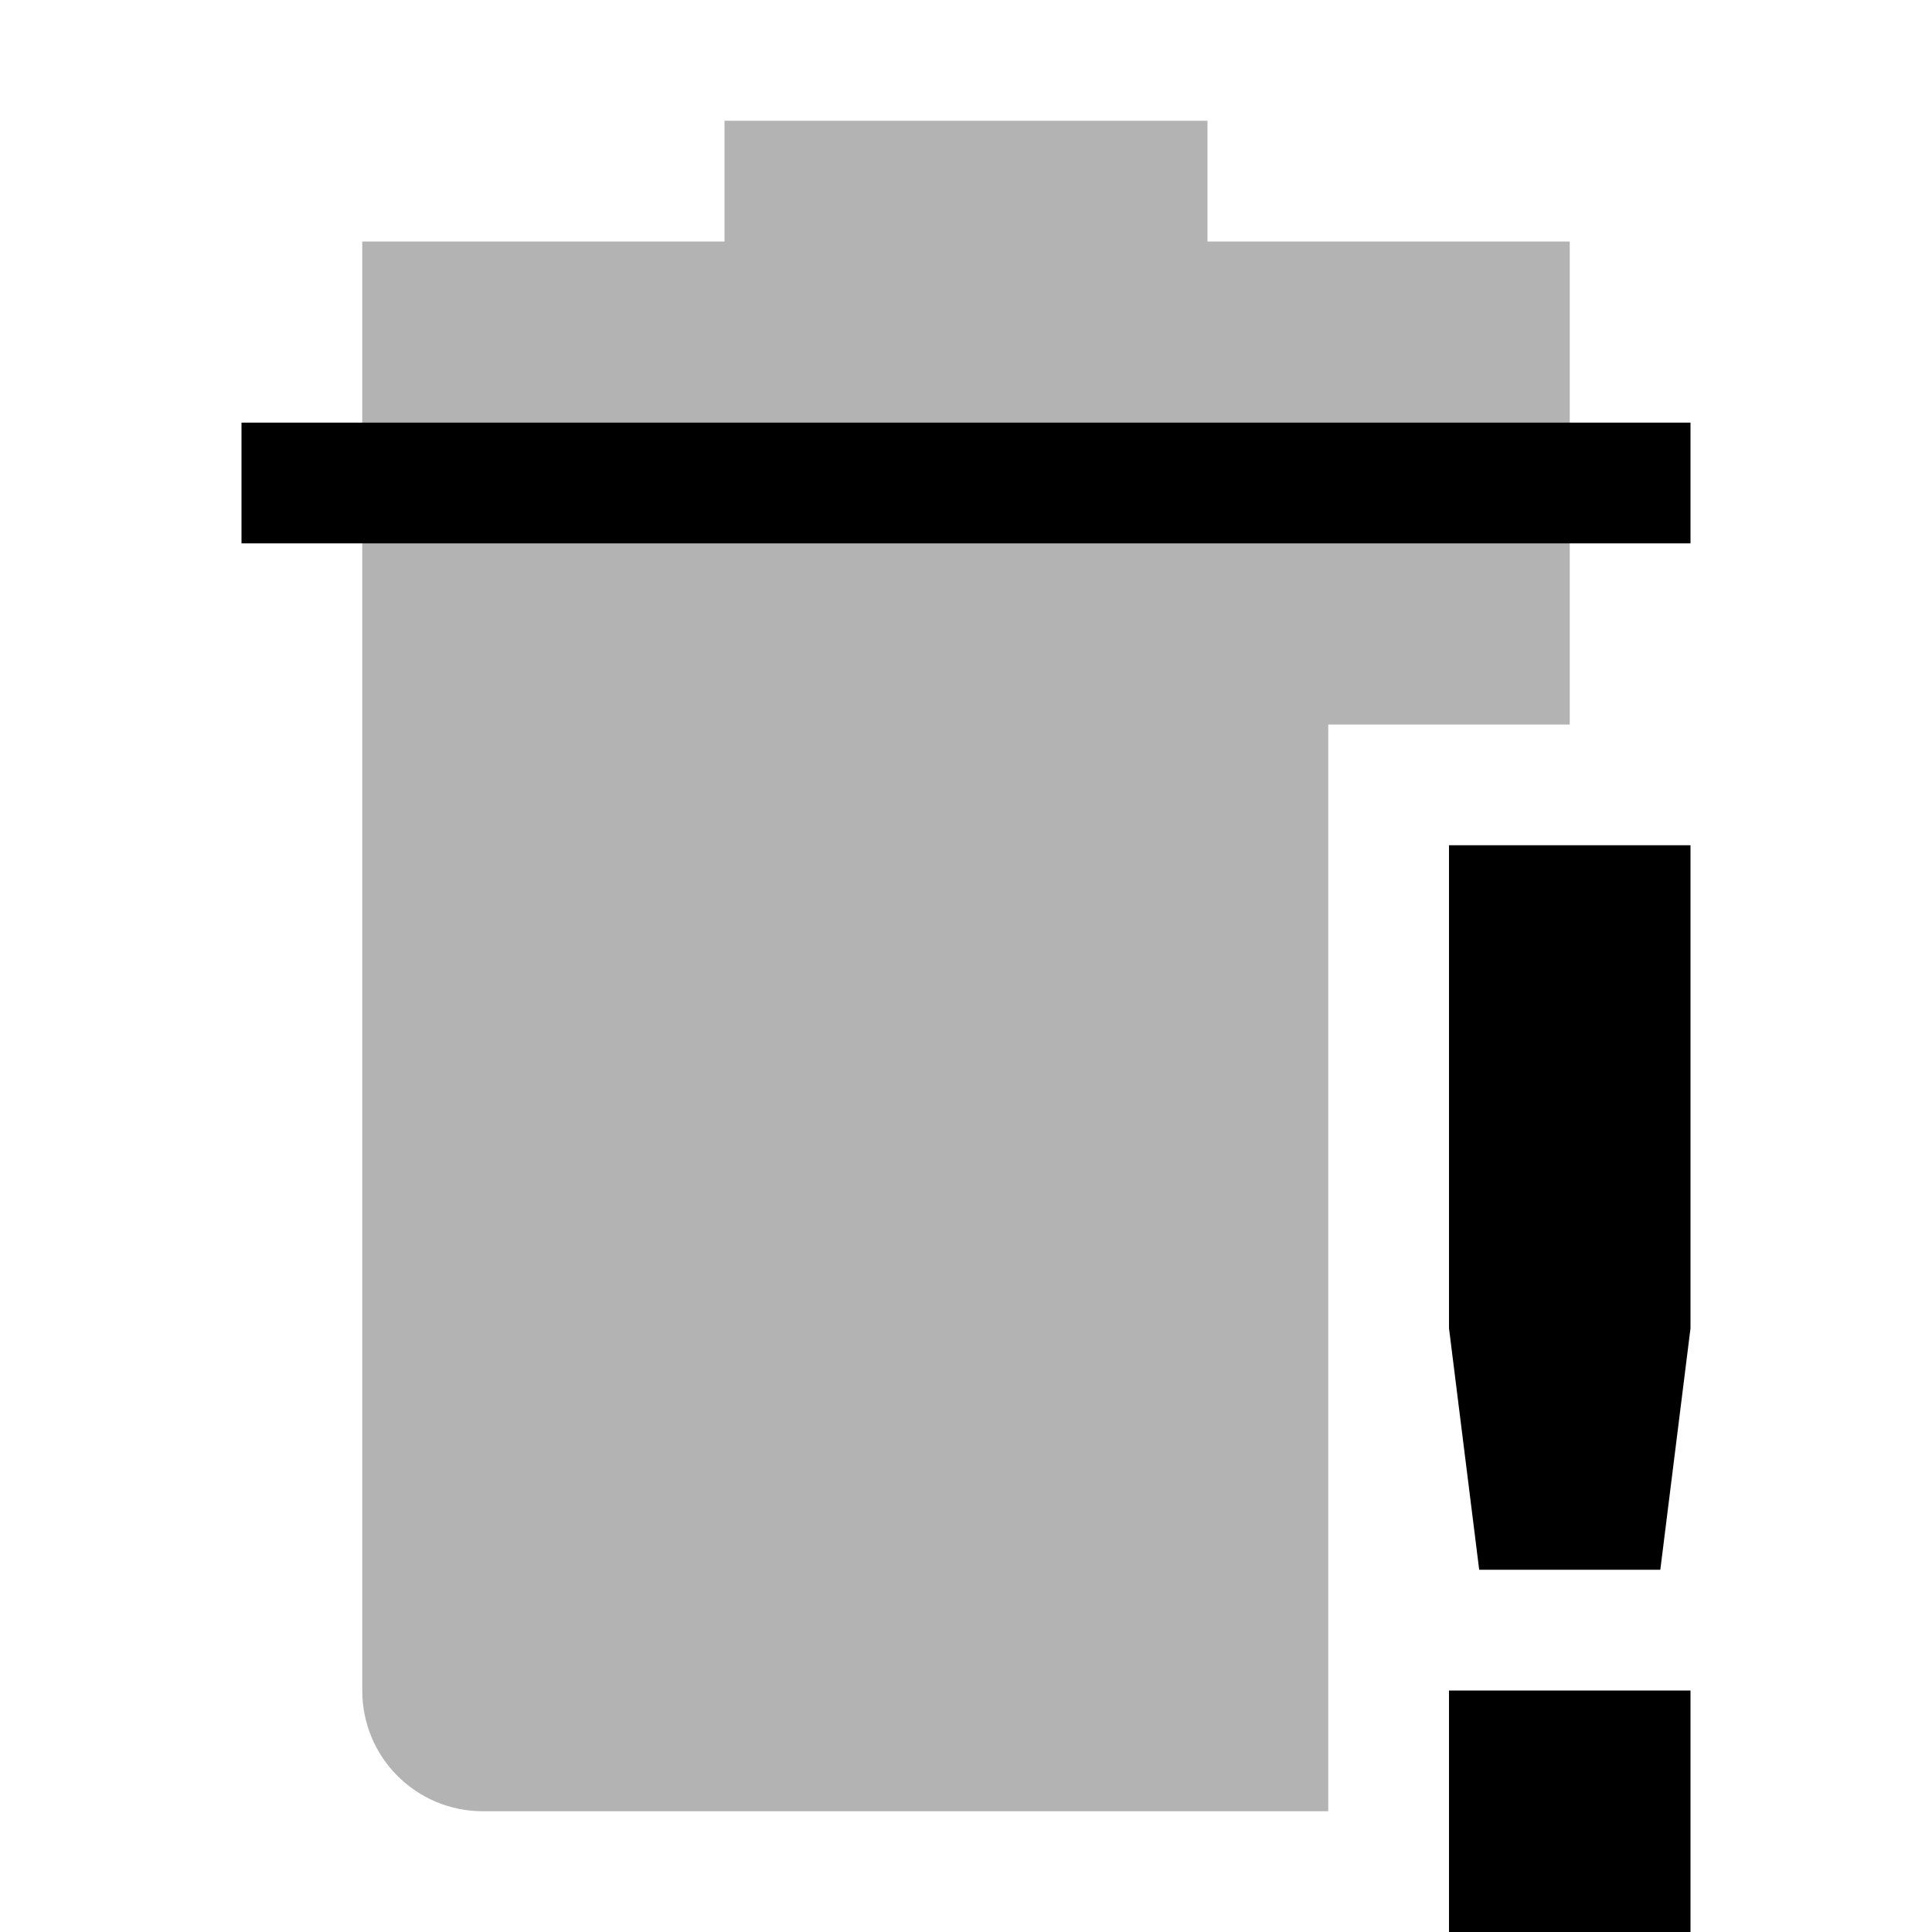
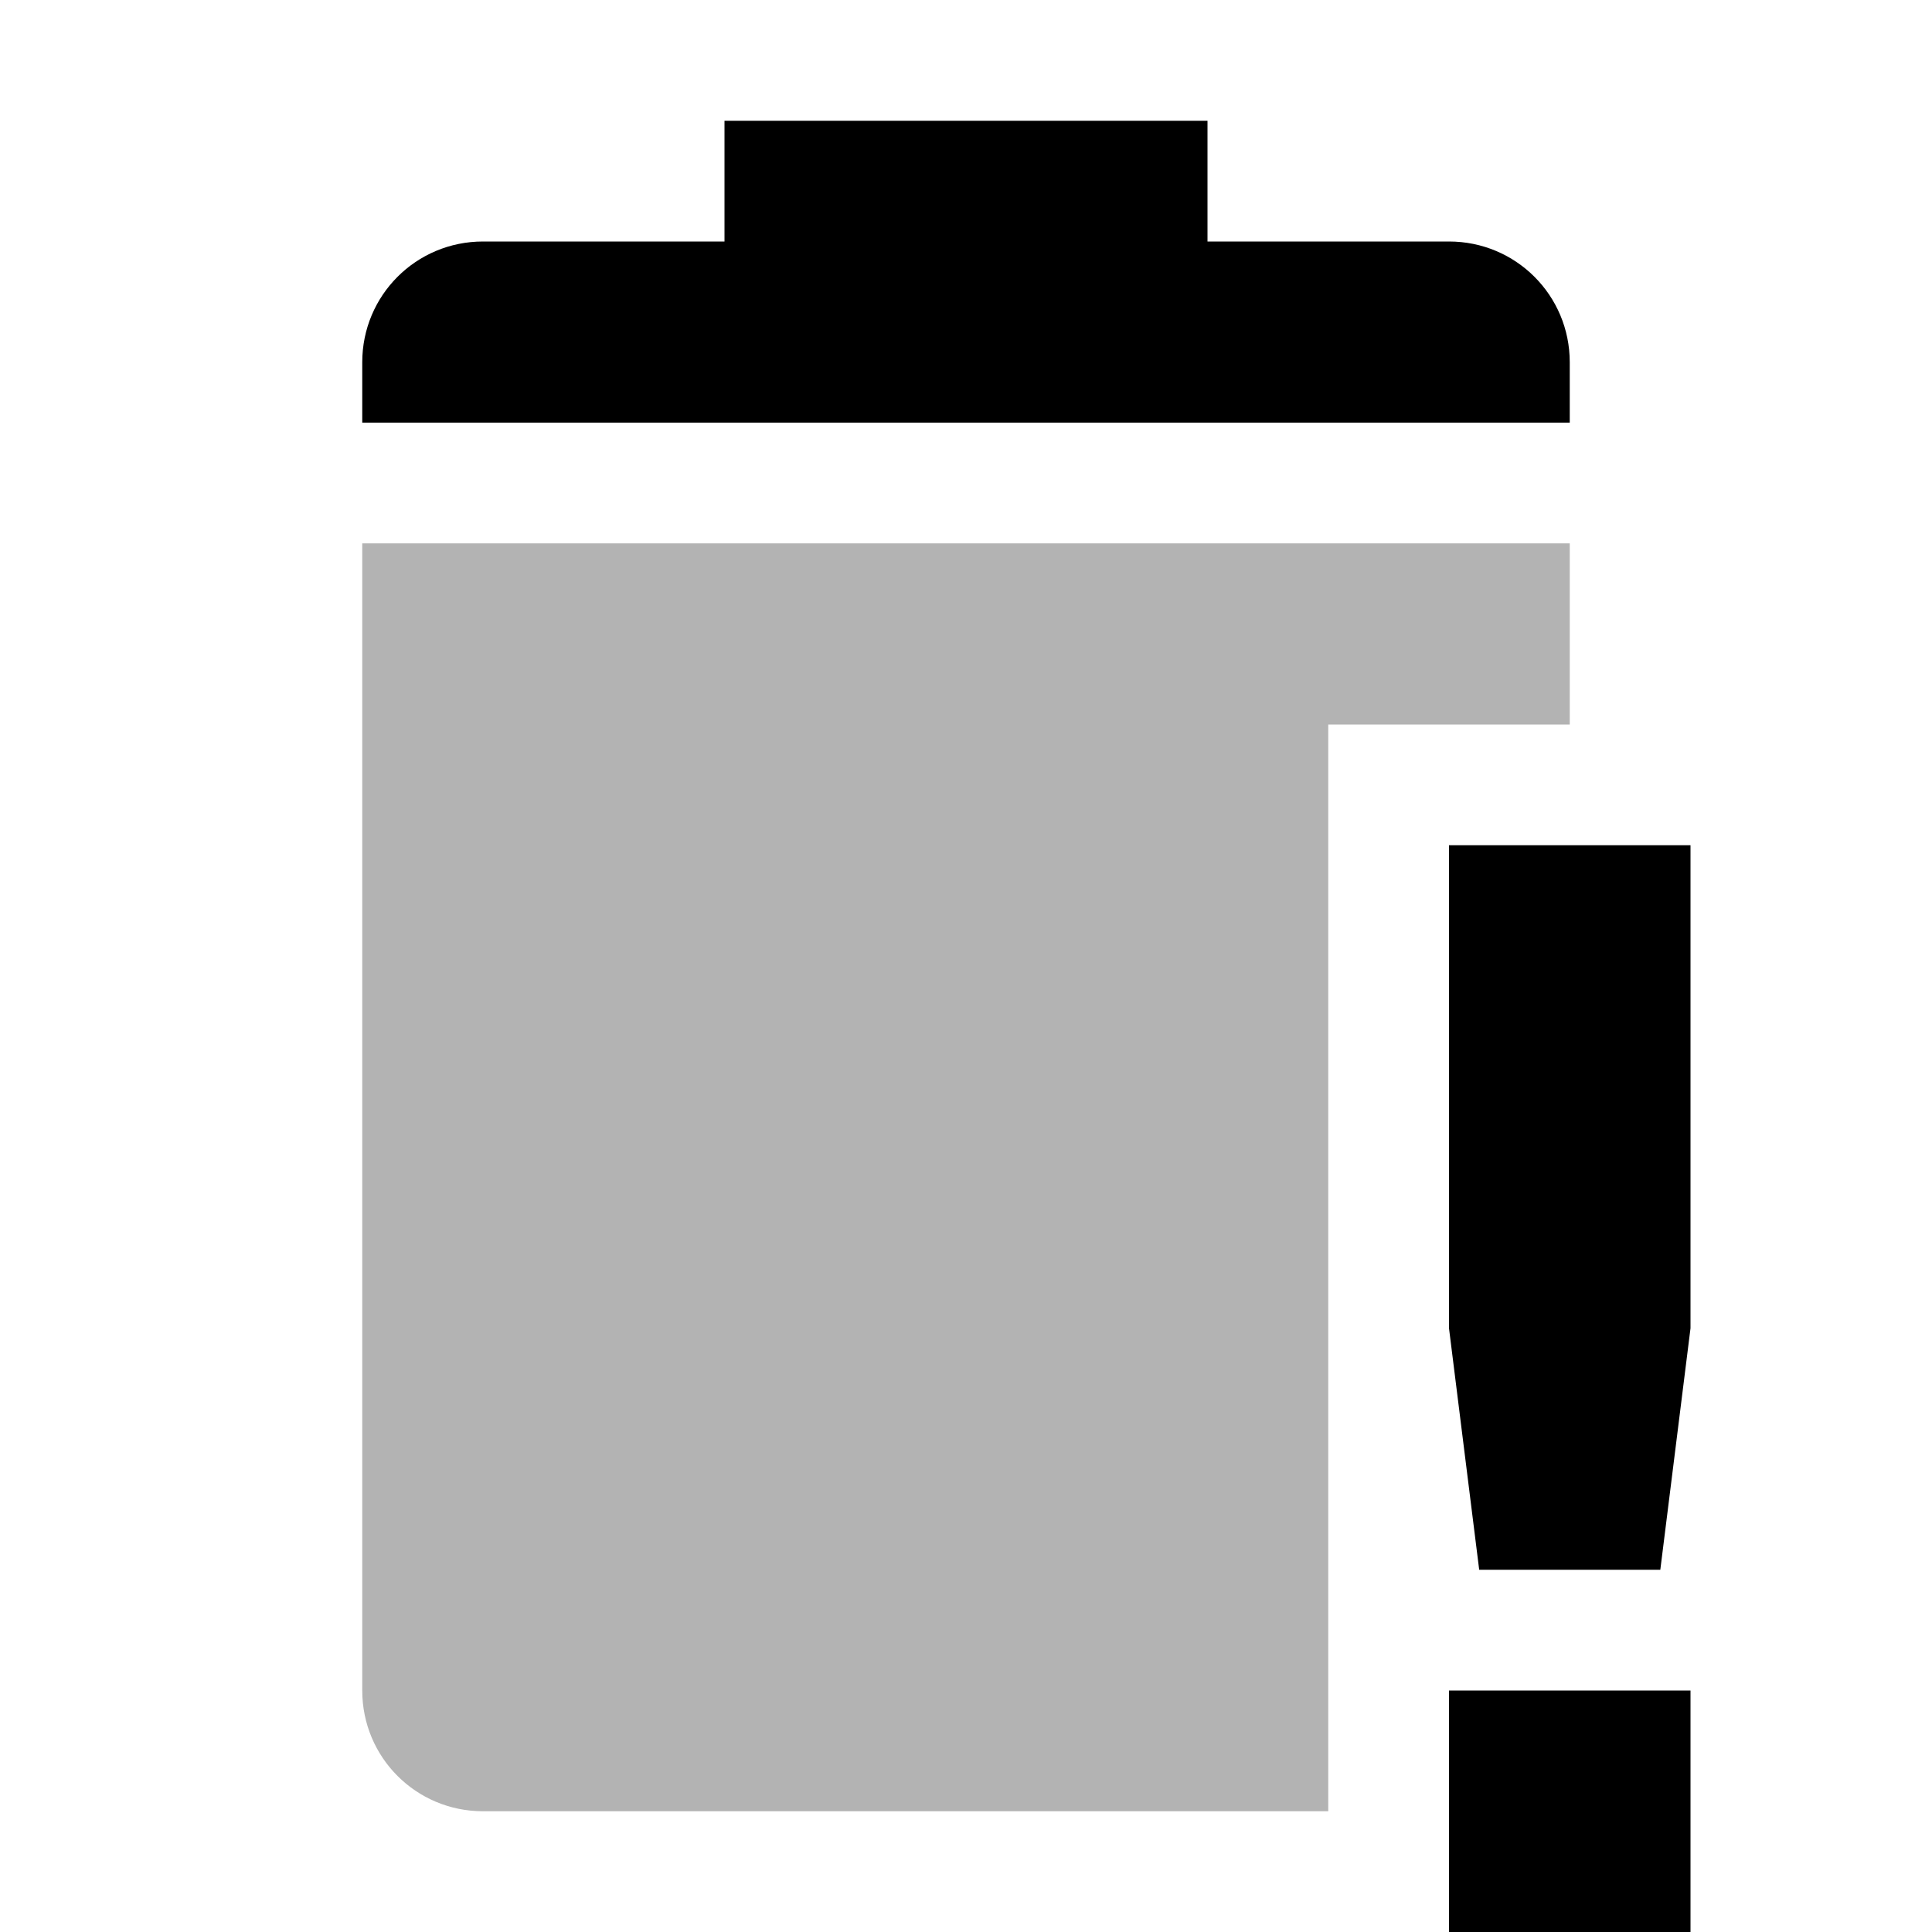
<svg xmlns="http://www.w3.org/2000/svg" width="16" height="16" version="1.1">
-   <path style="opacity:0.3;fill:currentColor" class="error" d="M 6,1 V 2 H 3 V 14 C 3,14.554 3.446,15 4,15 H 11 V 6 H 13 V 2 H 10 V 1 Z" />
-   <path style="fill:currentColor" class="error" d="M 12,7 V 11 L 12.25,13 H 13.75 L 14,11 V 7 Z M 12,14 V 16 H 14 V 14 Z" />
-   <path style="fill:currentColor" d="m2 3.5h12v1h-12z" />
+   <defs>
+     <clipPath id="abaixo-do-teto">
+       <rect x="0" y="4.5" width="16" height="11.5" />
+     </clipPath>
+   </defs>
+   <g clip-path="url(#abaixo-do-teto)">
+     <path style="opacity:0.3;fill:currentColor" class="error" d="M 6,1 V 2 H 3 V 14 C 3,14.554 3.446,15 4,15 H 11 V 6 H 13 V 2 H 10 V 1 Z" />
+     <path style="fill:currentColor" class="error" d="M 12,7 V 11 L 12.25,13 H 13.75 L 14,11 V 7 Z M 12,14 V 16 H 14 V 14 Z" />
+   </g>
+   <path style="fill:currentColor" d="M 6,1 V 2 H 4 C 3.446,2 3,2.446 3,3 V 3.5 H 13 V 3 C 13,2.446 12.554,2 12,2 H 10 V 1 Z" />
</svg>
